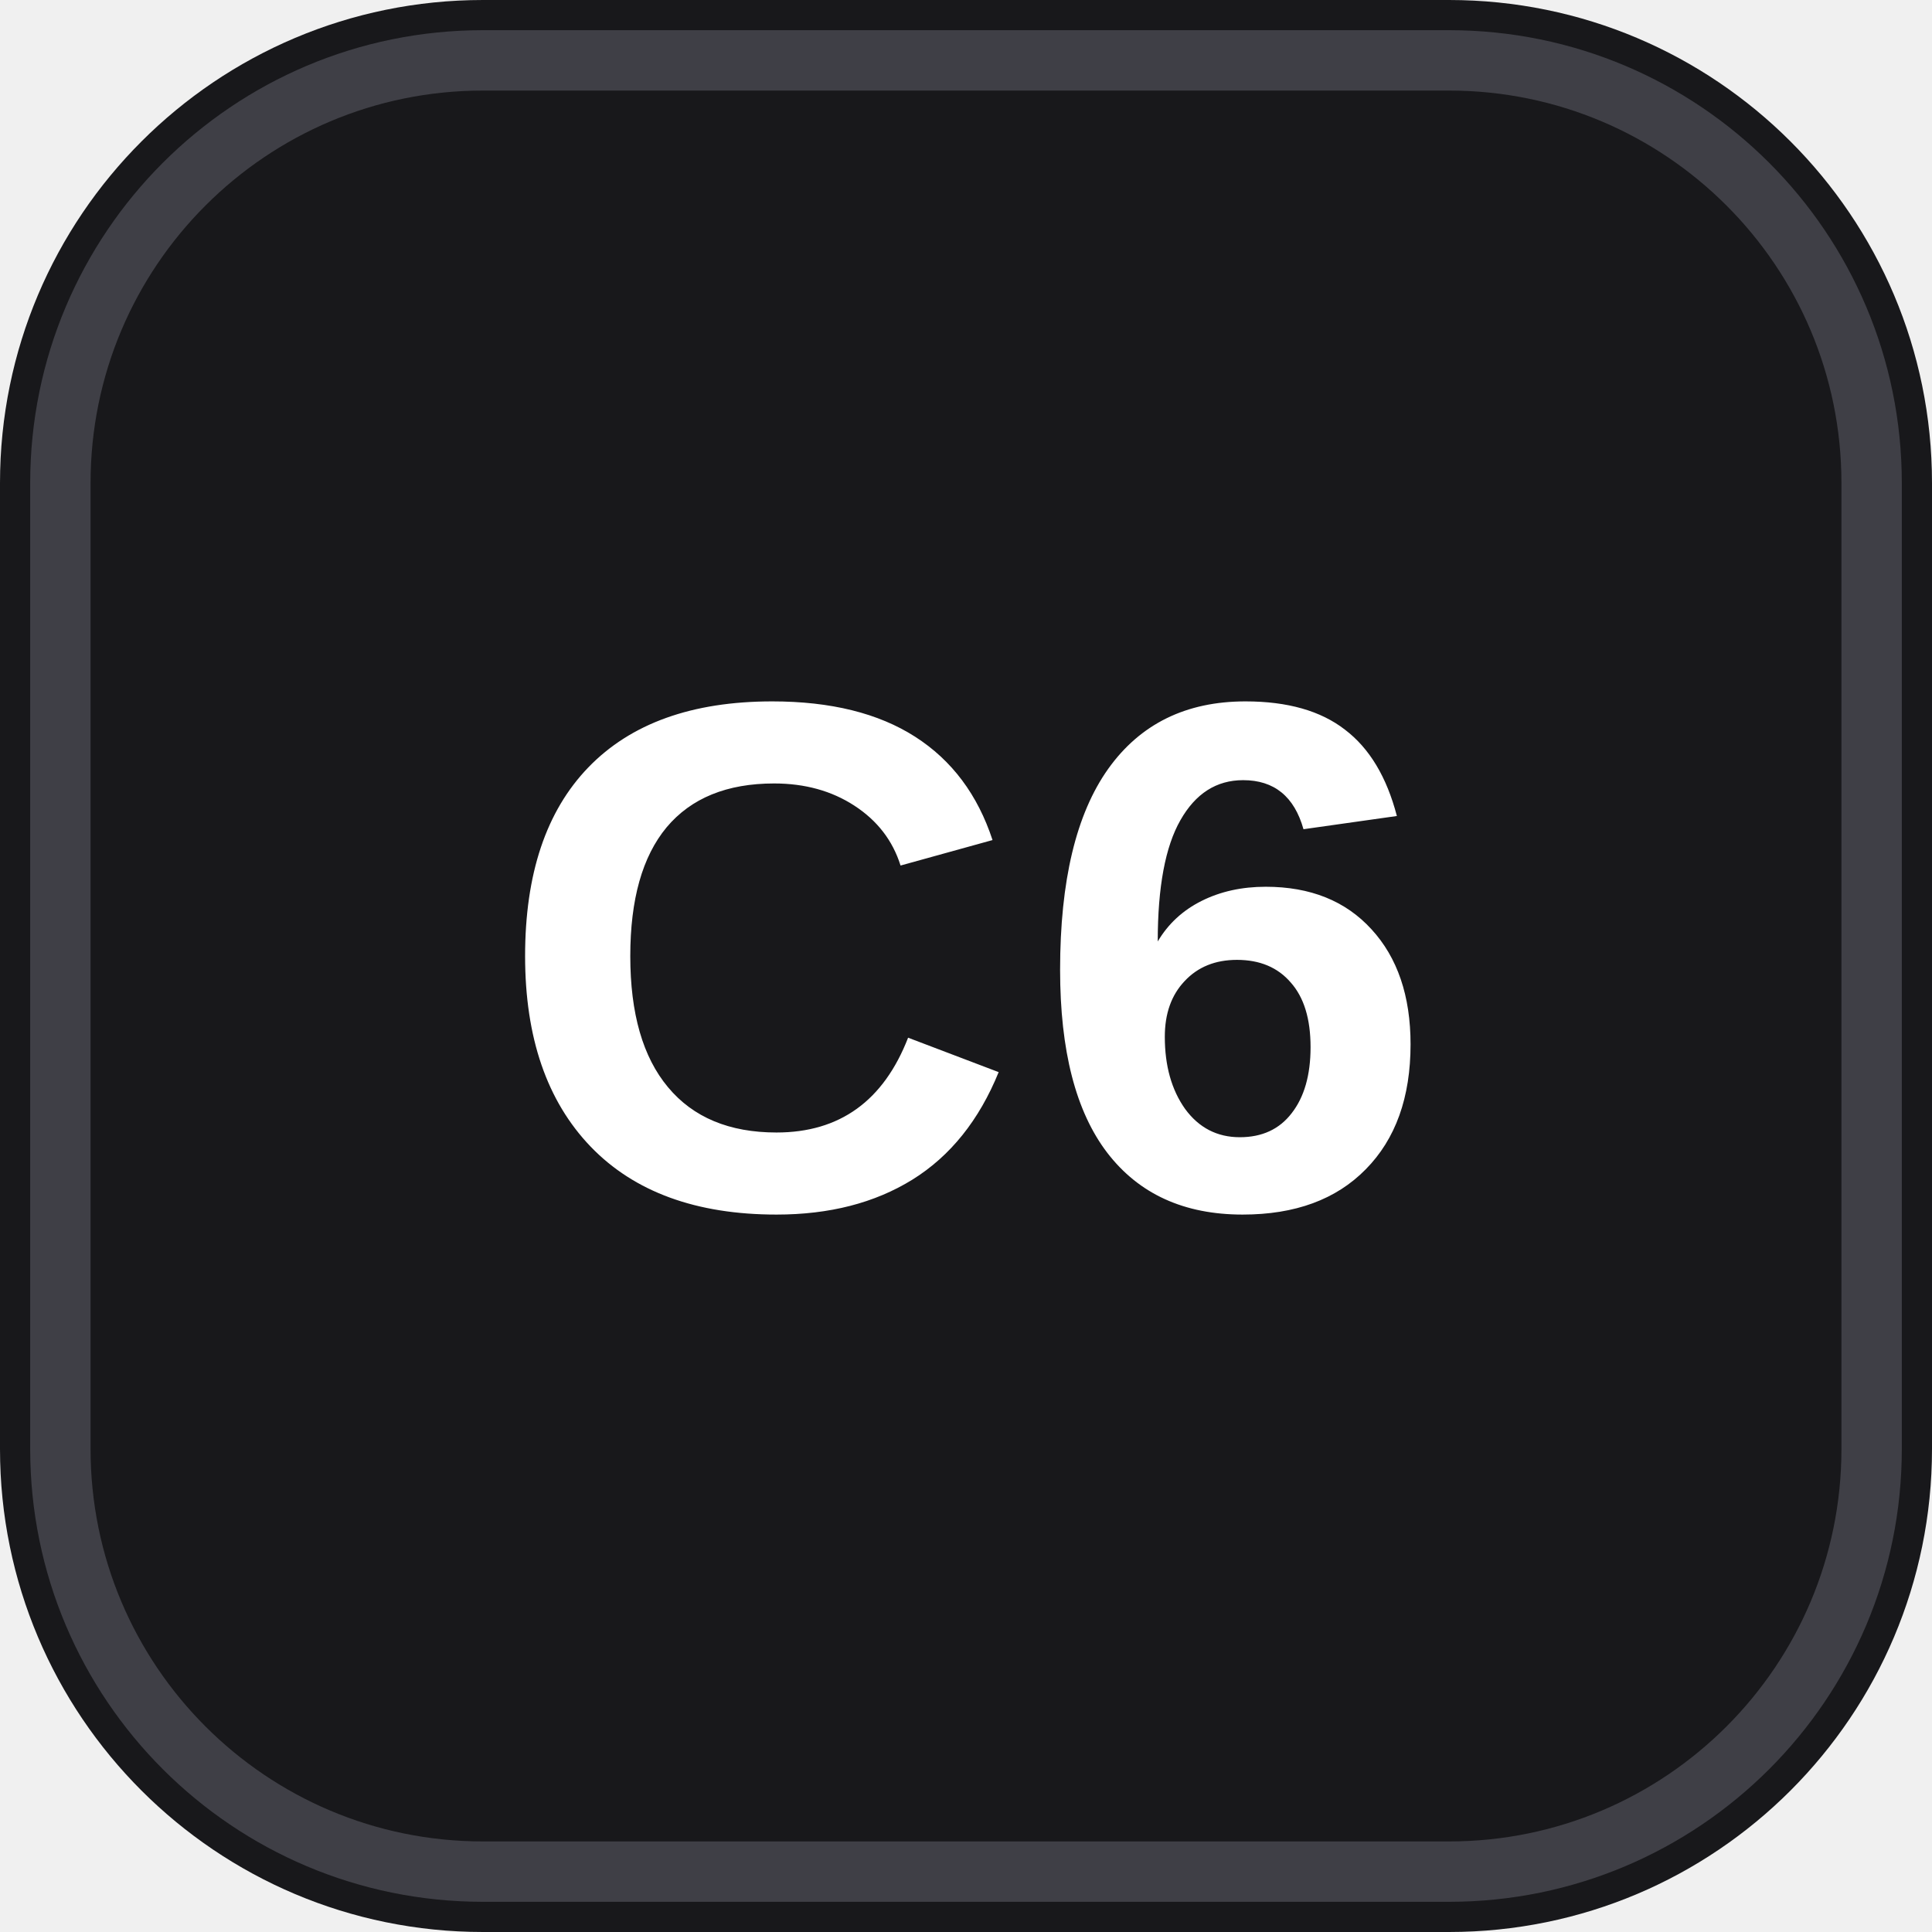
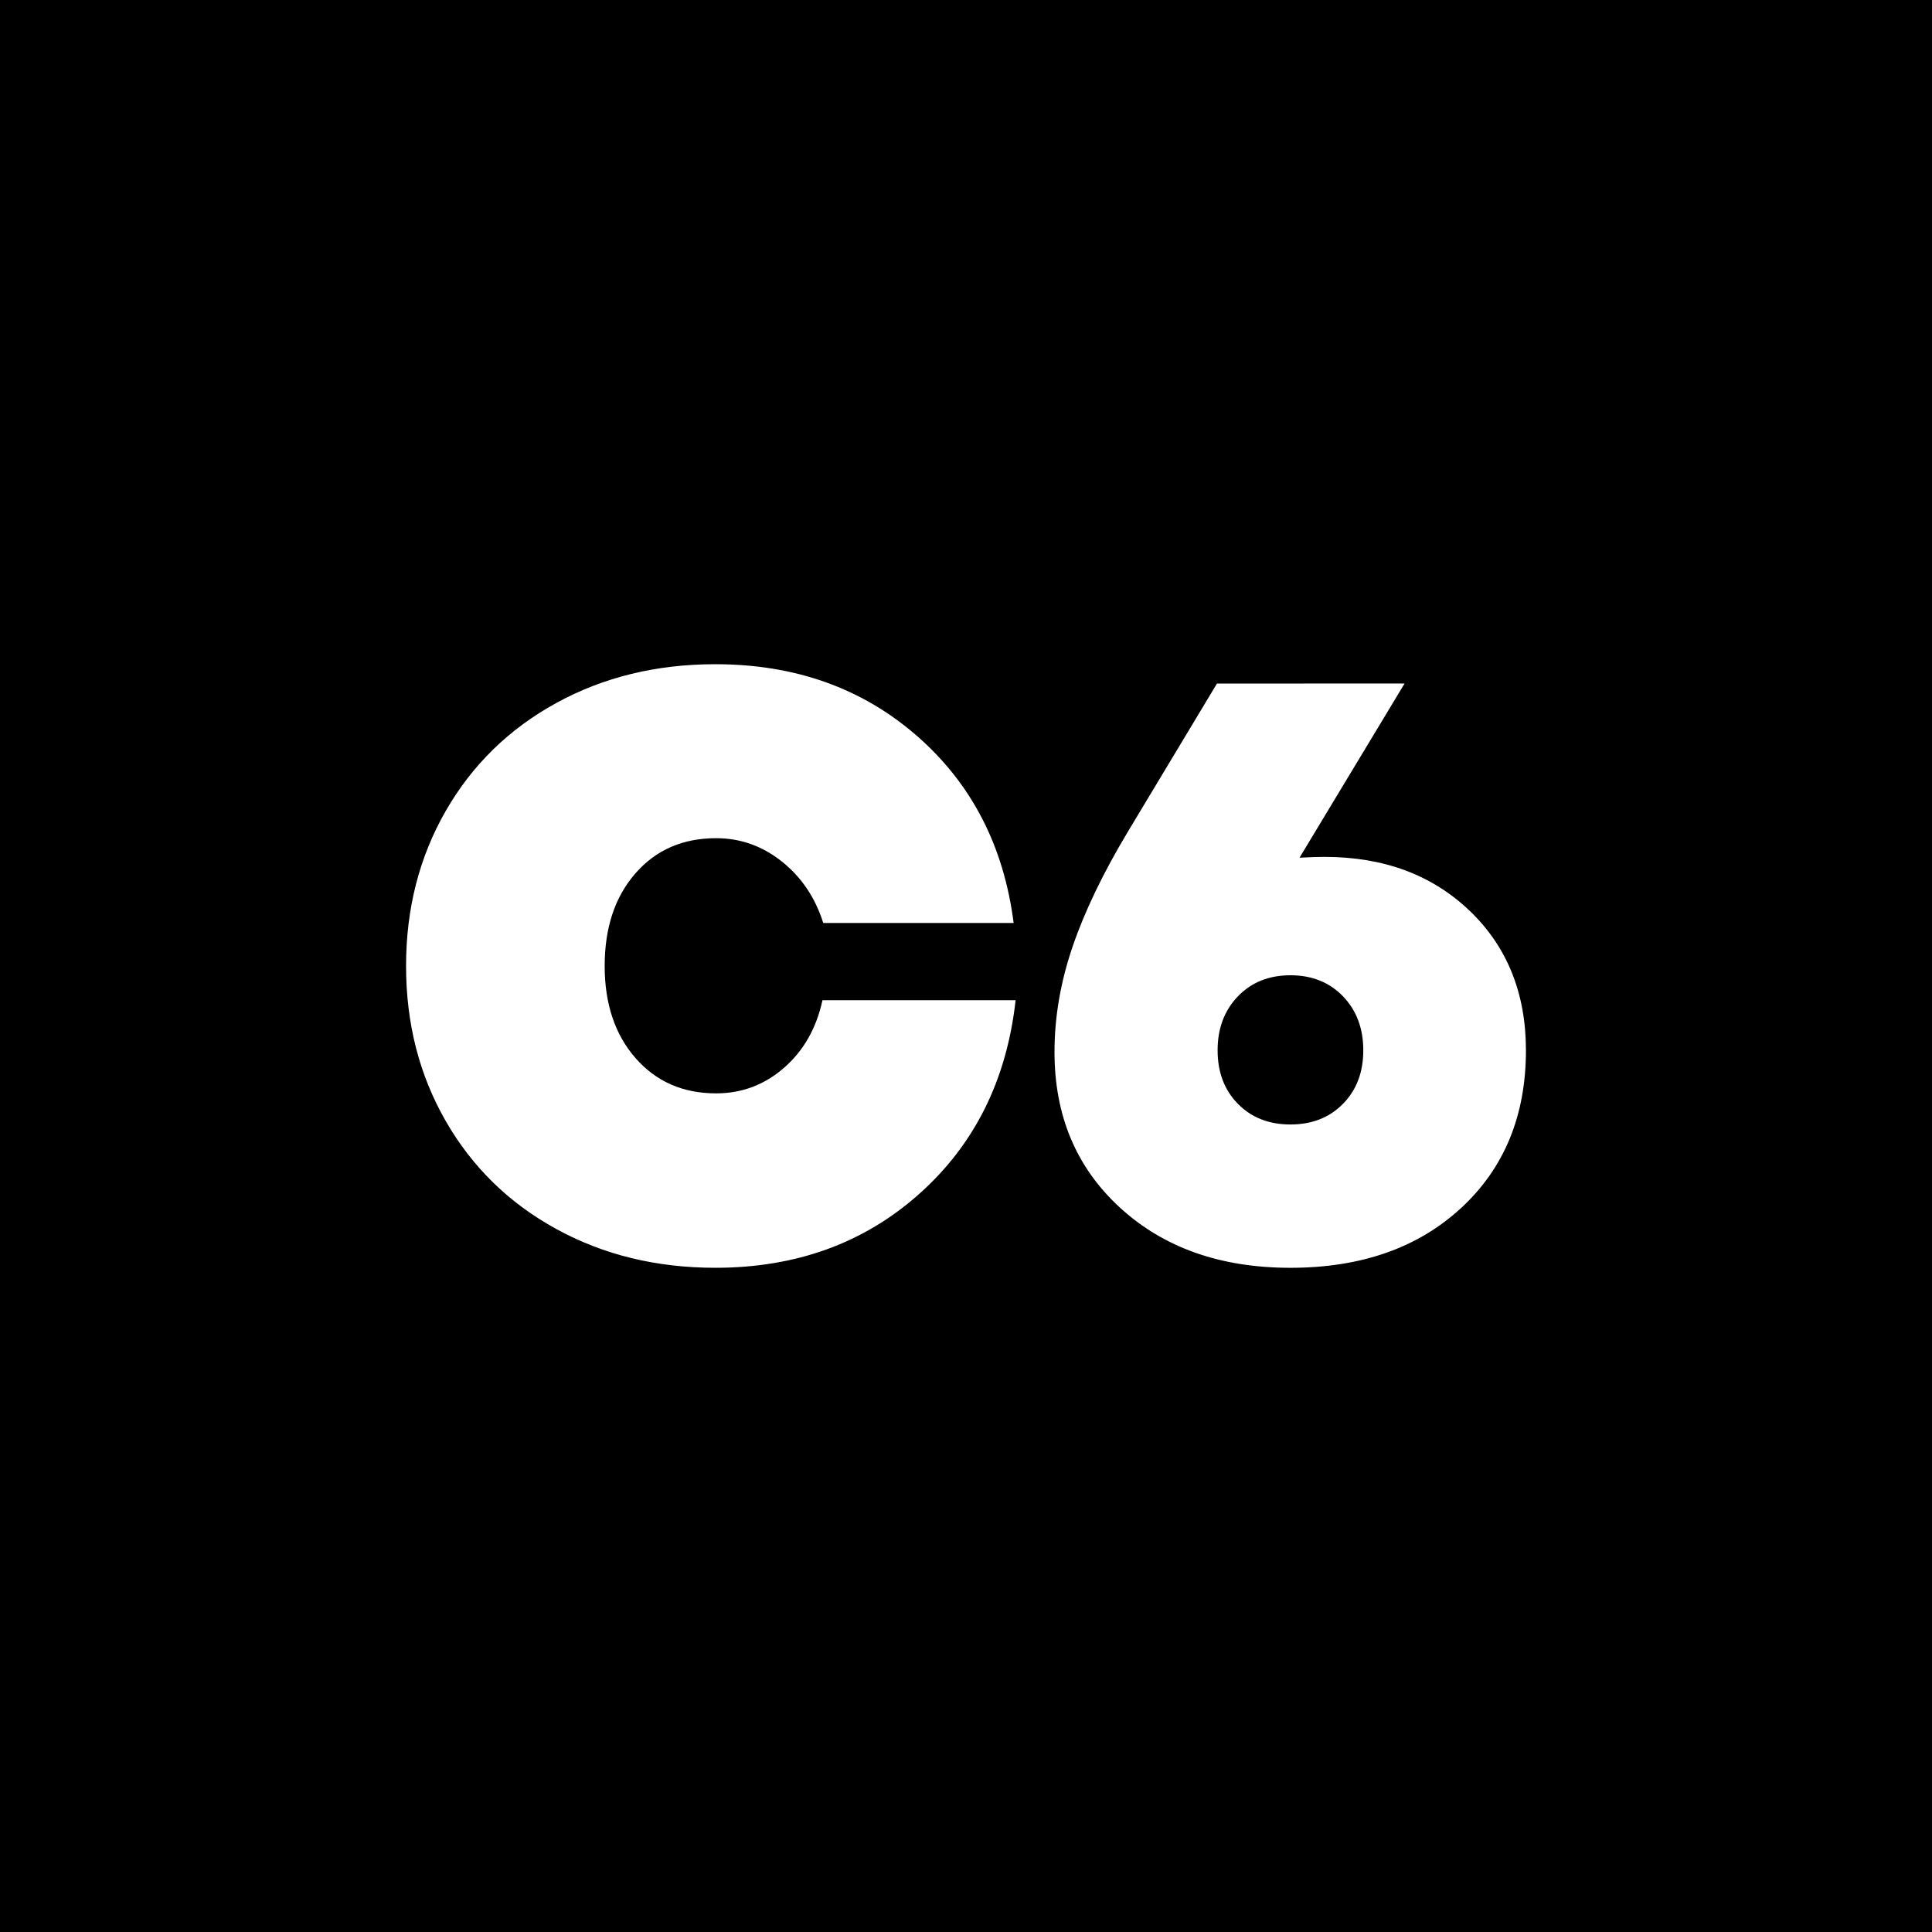
- <svg xmlns="http://www.w3.org/2000/svg" viewBox="0 0 64 64" fill="none">
-   <rect width="64" height="64" rx="16" fill="#18181B" />
-   <rect x="2" y="2" width="60" height="60" rx="14" stroke="#3F3F46" stroke-width="2" />
-   <text x="32" y="40" text-anchor="middle" fill="#FFFFFF" font-family="Arial, Helvetica, sans-serif" font-weight="900" font-size="24" letter-spacing="0.5">C6</text>
+ <svg xmlns="http://www.w3.org/2000/svg" width="100%" height="100%" viewBox="0 0 100.031 100.031" version="1.1" id="svg1" xml:space="preserve">
+   <defs id="defs1" />
+   <g id="g9" style="display:inline" transform="matrix(0.9676201,0,0,0.9676201,-152.6181,-24.35656)">
+     <rect style="fill:#001e61;fill-opacity:1" id="rect1-5-2" width="103.378" height="103.378" x="261.104" y="25.172" ry="6.6953231e-07" />
+     <path class="st0" d="m 329.023,74.935 0.734,-3.623 h -6.252 v -4.937 l -4.387,0.673 v 14.766 c 0,5.105 1.957,6.619 7.306,6.619 h 2.339 l 0.734,-3.592 h -2.751 c -2.43,0 -3.225,-0.611 -3.225,-3.332 v -6.588 c -0.03,0.015 5.503,0.015 5.503,0.015 z m -30.189,-10.272 v 15.866 c 0,5.885 2.66,8.331 8.438,8.331 6.007,0 8.667,-2.385 8.667,-8.3 v -1.513 c 0,-5.564 -2.461,-8.269 -7.841,-8.269 -1.712,0 -3.577,0.352 -4.83,1.36 v -8.178 z m 8.606,9.66 c 3.042,0 4.112,1.223 4.112,4.876 v 1.36 c 0,3.561 -1.07,4.784 -4.173,4.784 -3.103,0 -4.173,-1.223 -4.173,-4.815 v -1.834 c 0,-3.271 1.07,-4.372 4.234,-4.372 z m 32.206,-3.546 c -5.778,0 -8.438,2.492 -8.438,8.178 v 0.871 c 0,5.396 2.308,8.01 7.75,8.01 1.743,0 3.485,-0.321 4.708,-1.33 v 0.642 c 0,3.042 -1.299,4.035 -4.326,4.035 h -1.819 c -1.039,0.015 -1.513,0.214 -2.14,1.253 v 0 c -5.212,8.438 -14.261,13.589 -24.12,13.589 -15.744,0 -28.538,-13.084 -28.538,-29.164 0,-16.08 12.794,-29.164 28.538,-29.164 11.051,0 21.109,6.542 25.817,16.722 h 1.315 C 333.578,53.505 322.955,46.474 311.262,46.474 c -16.401,0 -29.73,13.635 -29.73,30.387 0,16.753 13.329,30.387 29.73,30.387 9.645,0 18.526,-4.723 24.074,-12.565 h 4.249 c 5.594,0 8.468,-2.171 8.468,-7.689 v -8.331 c 0,-5.503 -2.751,-7.887 -8.407,-7.887 z m 4.051,9.584 c 0,3.042 -1.039,3.974 -4.051,3.974 -3.378,0 -4.051,-1.192 -4.051,-4.723 v -0.55 c 0,-3.485 0.596,-4.754 4.051,-4.754 3.378,0 4.051,1.223 4.051,4.784 z" id="path4-1" style="fill:#ffffff;stroke-width:0.153" clip-path="url(#SVGID_2_)" />
+   </g>
+   <g id="g8" style="display:inline" transform="matrix(0.9676201,0,0,0.9676201,-139.0639,-24.3674)">
+     <rect style="fill:#000000;fill-opacity:1" id="rect1-5" width="103.378" height="103.378" x="143.717" y="25.183" ry="3.5397463e-07" />
+     <path fill-rule="evenodd" clip-rule="evenodd" shape-rendering="geometricPrecision" d="m 185.675,82.315 c 1.047,-0.916 1.729,-2.121 2.051,-3.612 h 10.335 c -0.474,4.262 -2.189,7.712 -5.146,10.354 -2.958,2.642 -6.599,3.963 -10.922,3.963 -3.153,0 -5.991,-0.693 -8.515,-2.078 -2.525,-1.385 -4.495,-3.309 -5.91,-5.773 -1.416,-2.464 -2.123,-5.229 -2.123,-8.297 0,-3.068 0.708,-5.834 2.123,-8.297 1.416,-2.464 3.386,-4.388 5.91,-5.773 2.525,-1.386 5.363,-2.078 8.515,-2.078 4.254,0 7.845,1.274 10.775,3.824 2.928,2.549 4.659,5.89 5.188,10.023 h -10.187 c -0.432,-1.363 -1.171,-2.46 -2.218,-3.292 -1.046,-0.83 -2.218,-1.246 -3.515,-1.246 -1.786,0 -3.226,0.628 -4.32,1.885 -1.097,1.257 -1.643,2.908 -1.643,4.952 0,2.032 0.552,3.676 1.653,4.933 1.103,1.257 2.538,1.884 4.31,1.884 1.381,0 2.594,-0.458 3.64,-1.373 z m 36.683,-8.397 c 2.006,1.924 3.01,4.414 3.01,7.465 0,3.488 -1.155,6.3 -3.465,8.435 -2.312,2.136 -5.356,3.203 -9.137,3.203 -3.736,0 -6.773,-1.071 -9.113,-3.213 -2.341,-2.144 -3.511,-4.92 -3.511,-8.334 0,-1.864 0.322,-3.74 0.964,-5.626 0.642,-1.887 1.635,-3.951 2.979,-6.19 l 4.75,-7.899 10.039,-0.002 -5.621,9.32 c 0.561,-0.03 1.004,-0.044 1.33,-0.044 3.174,0 5.765,0.962 7.774,2.886 z m -6.778,10.328 c 0.723,-0.736 1.085,-1.69 1.085,-2.864 0,-1.172 -0.362,-2.134 -1.085,-2.886 -0.724,-0.752 -1.662,-1.128 -2.812,-1.128 -1.152,0 -2.091,0.377 -2.812,1.128 -0.725,0.752 -1.086,1.714 -1.086,2.886 0,1.173 0.361,2.128 1.085,2.864 0.723,0.737 1.662,1.106 2.812,1.106 1.152,0 2.09,-0.369 2.812,-1.106 z" id="path2" style="fill:#ffffff;stroke-width:1.346" />
+   </g>
+   <style type="text/css" id="style2">
+ 	.st0{fill-rule:evenodd;clip-rule:evenodd;fill:#001E61;}
+ </style>
+   <style type="text/css" id="style2-0">
+ 	.st0{clip-path:url(#SVGID_2_);fill:#000051;}
+ 	.st1{clip-path:url(#SVGID_2_);fill:#0788FE;}
+ 	.st2{clip-path:url(#SVGID_2_);fill:#A06FFE;}
+ 	.st3{clip-path:url(#SVGID_2_);fill:#00D9CB;}
+ </style>
</svg>
